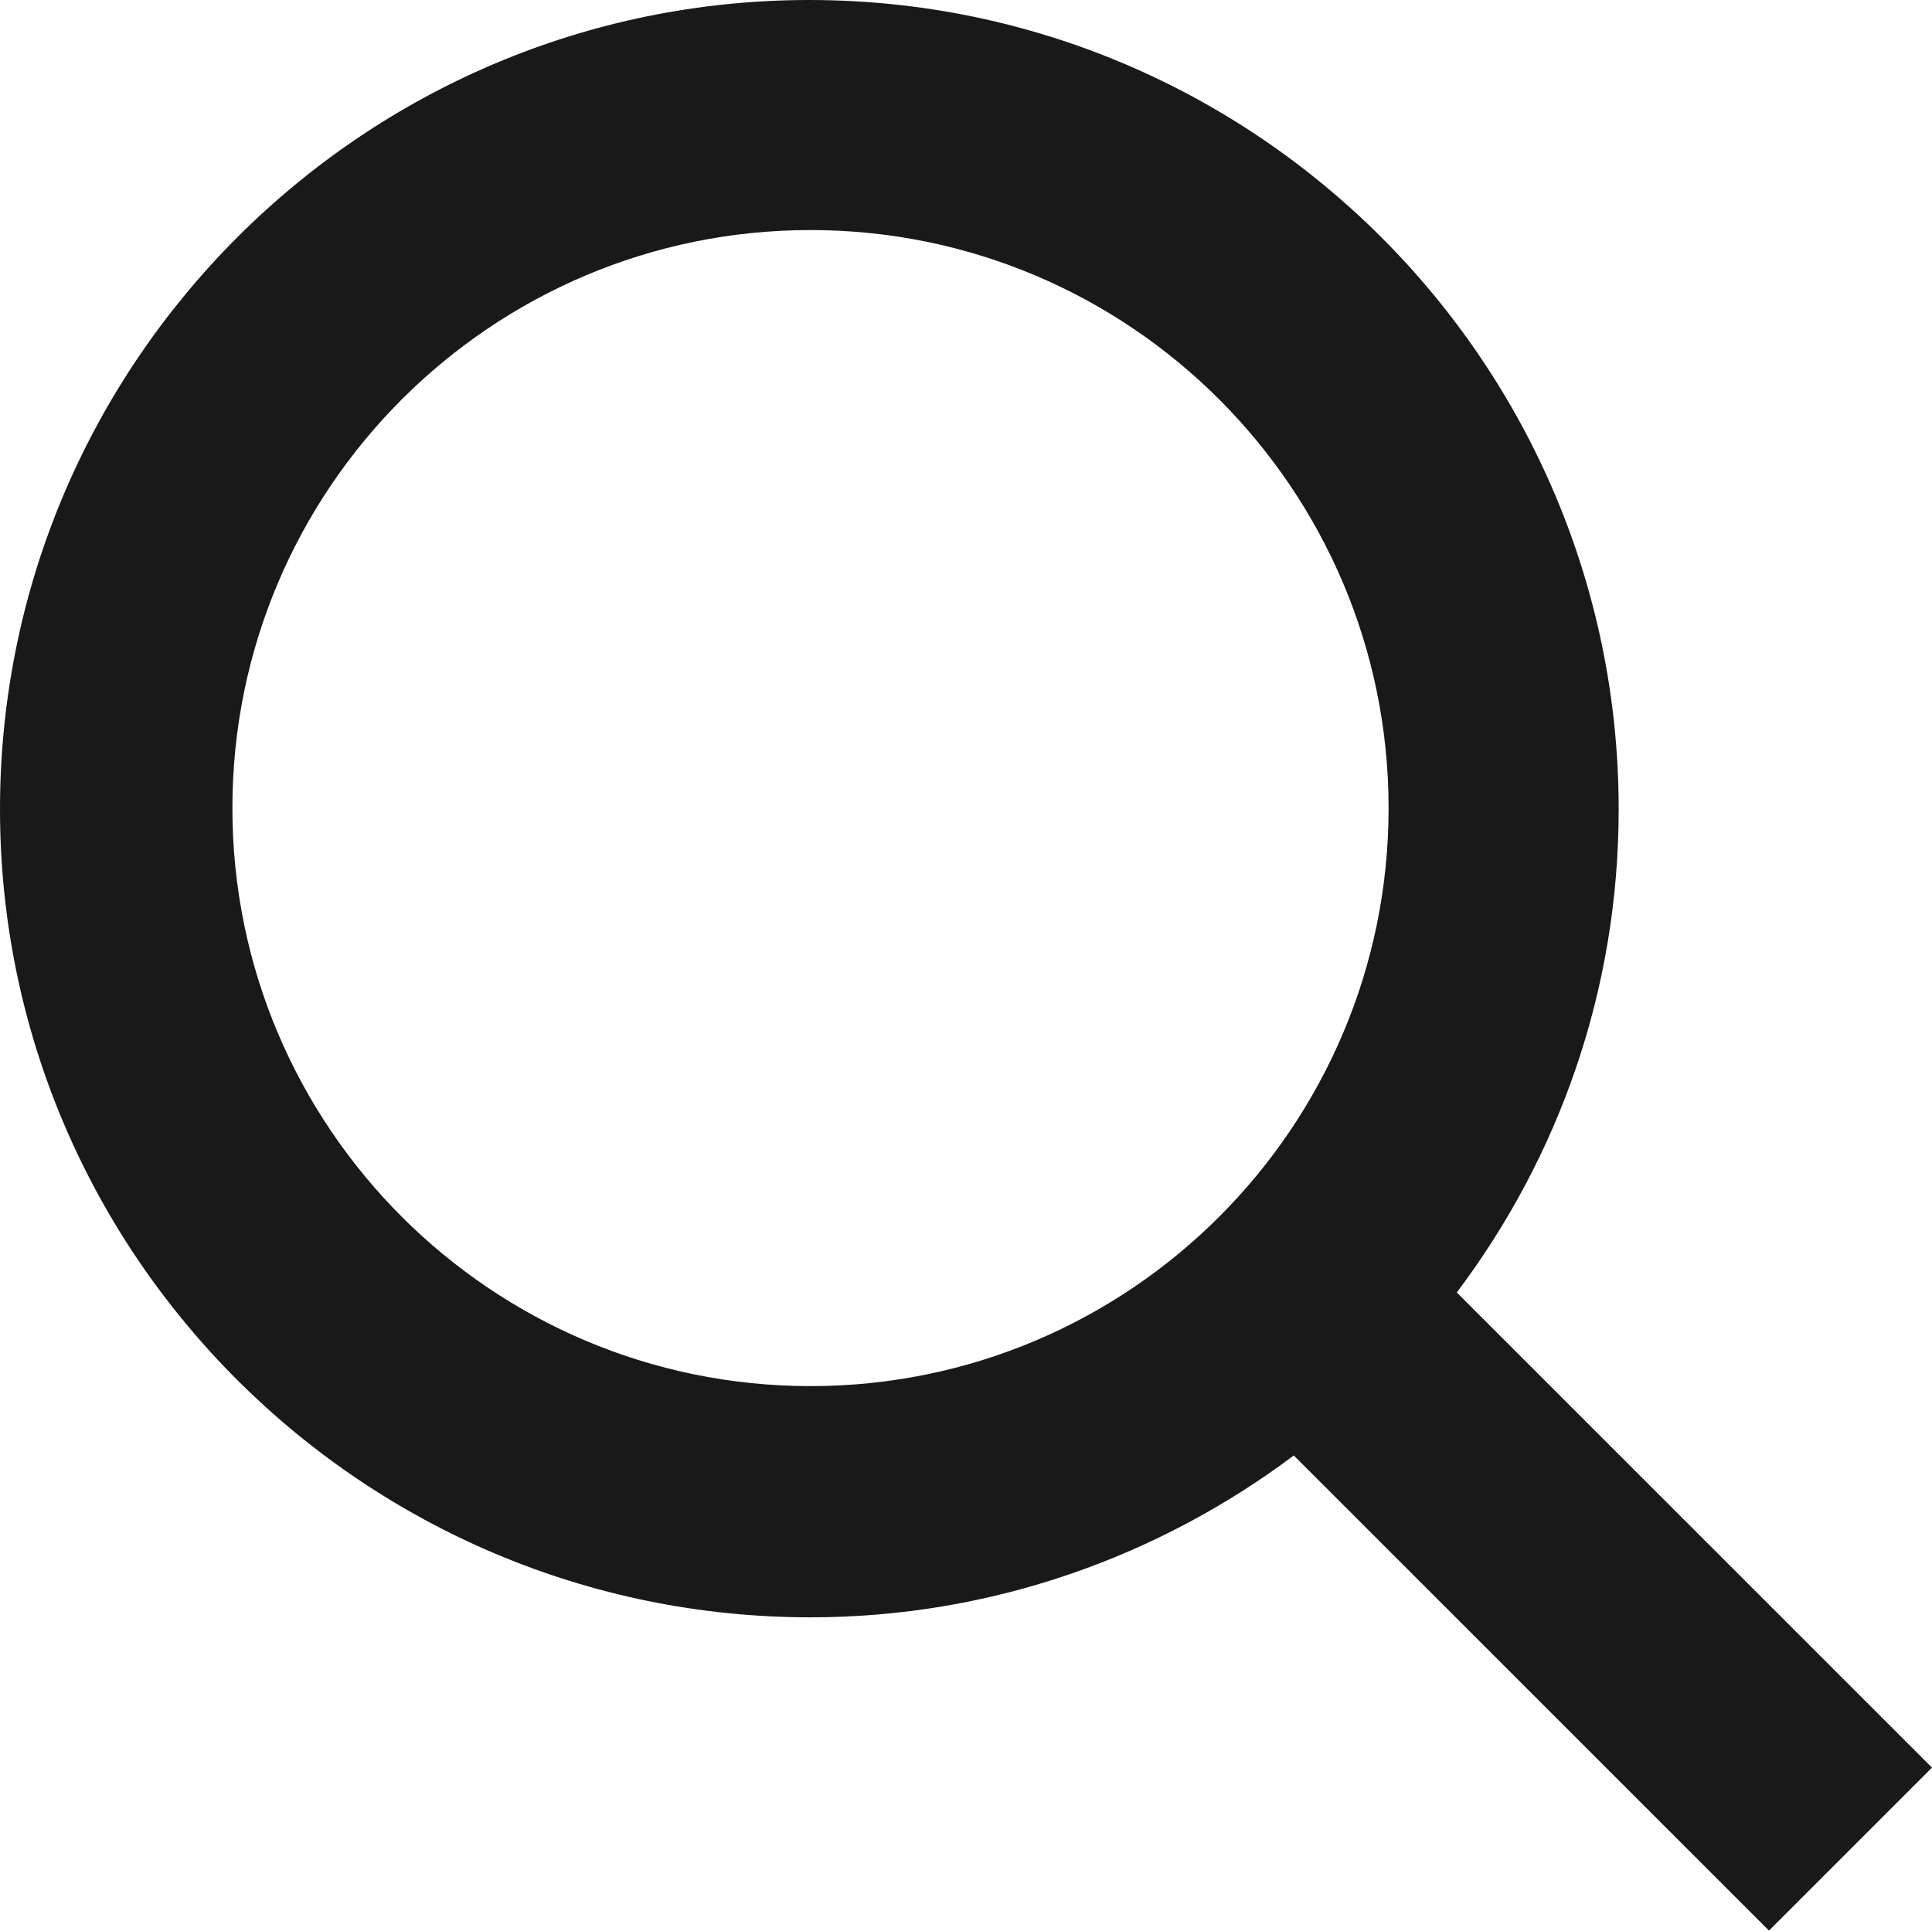
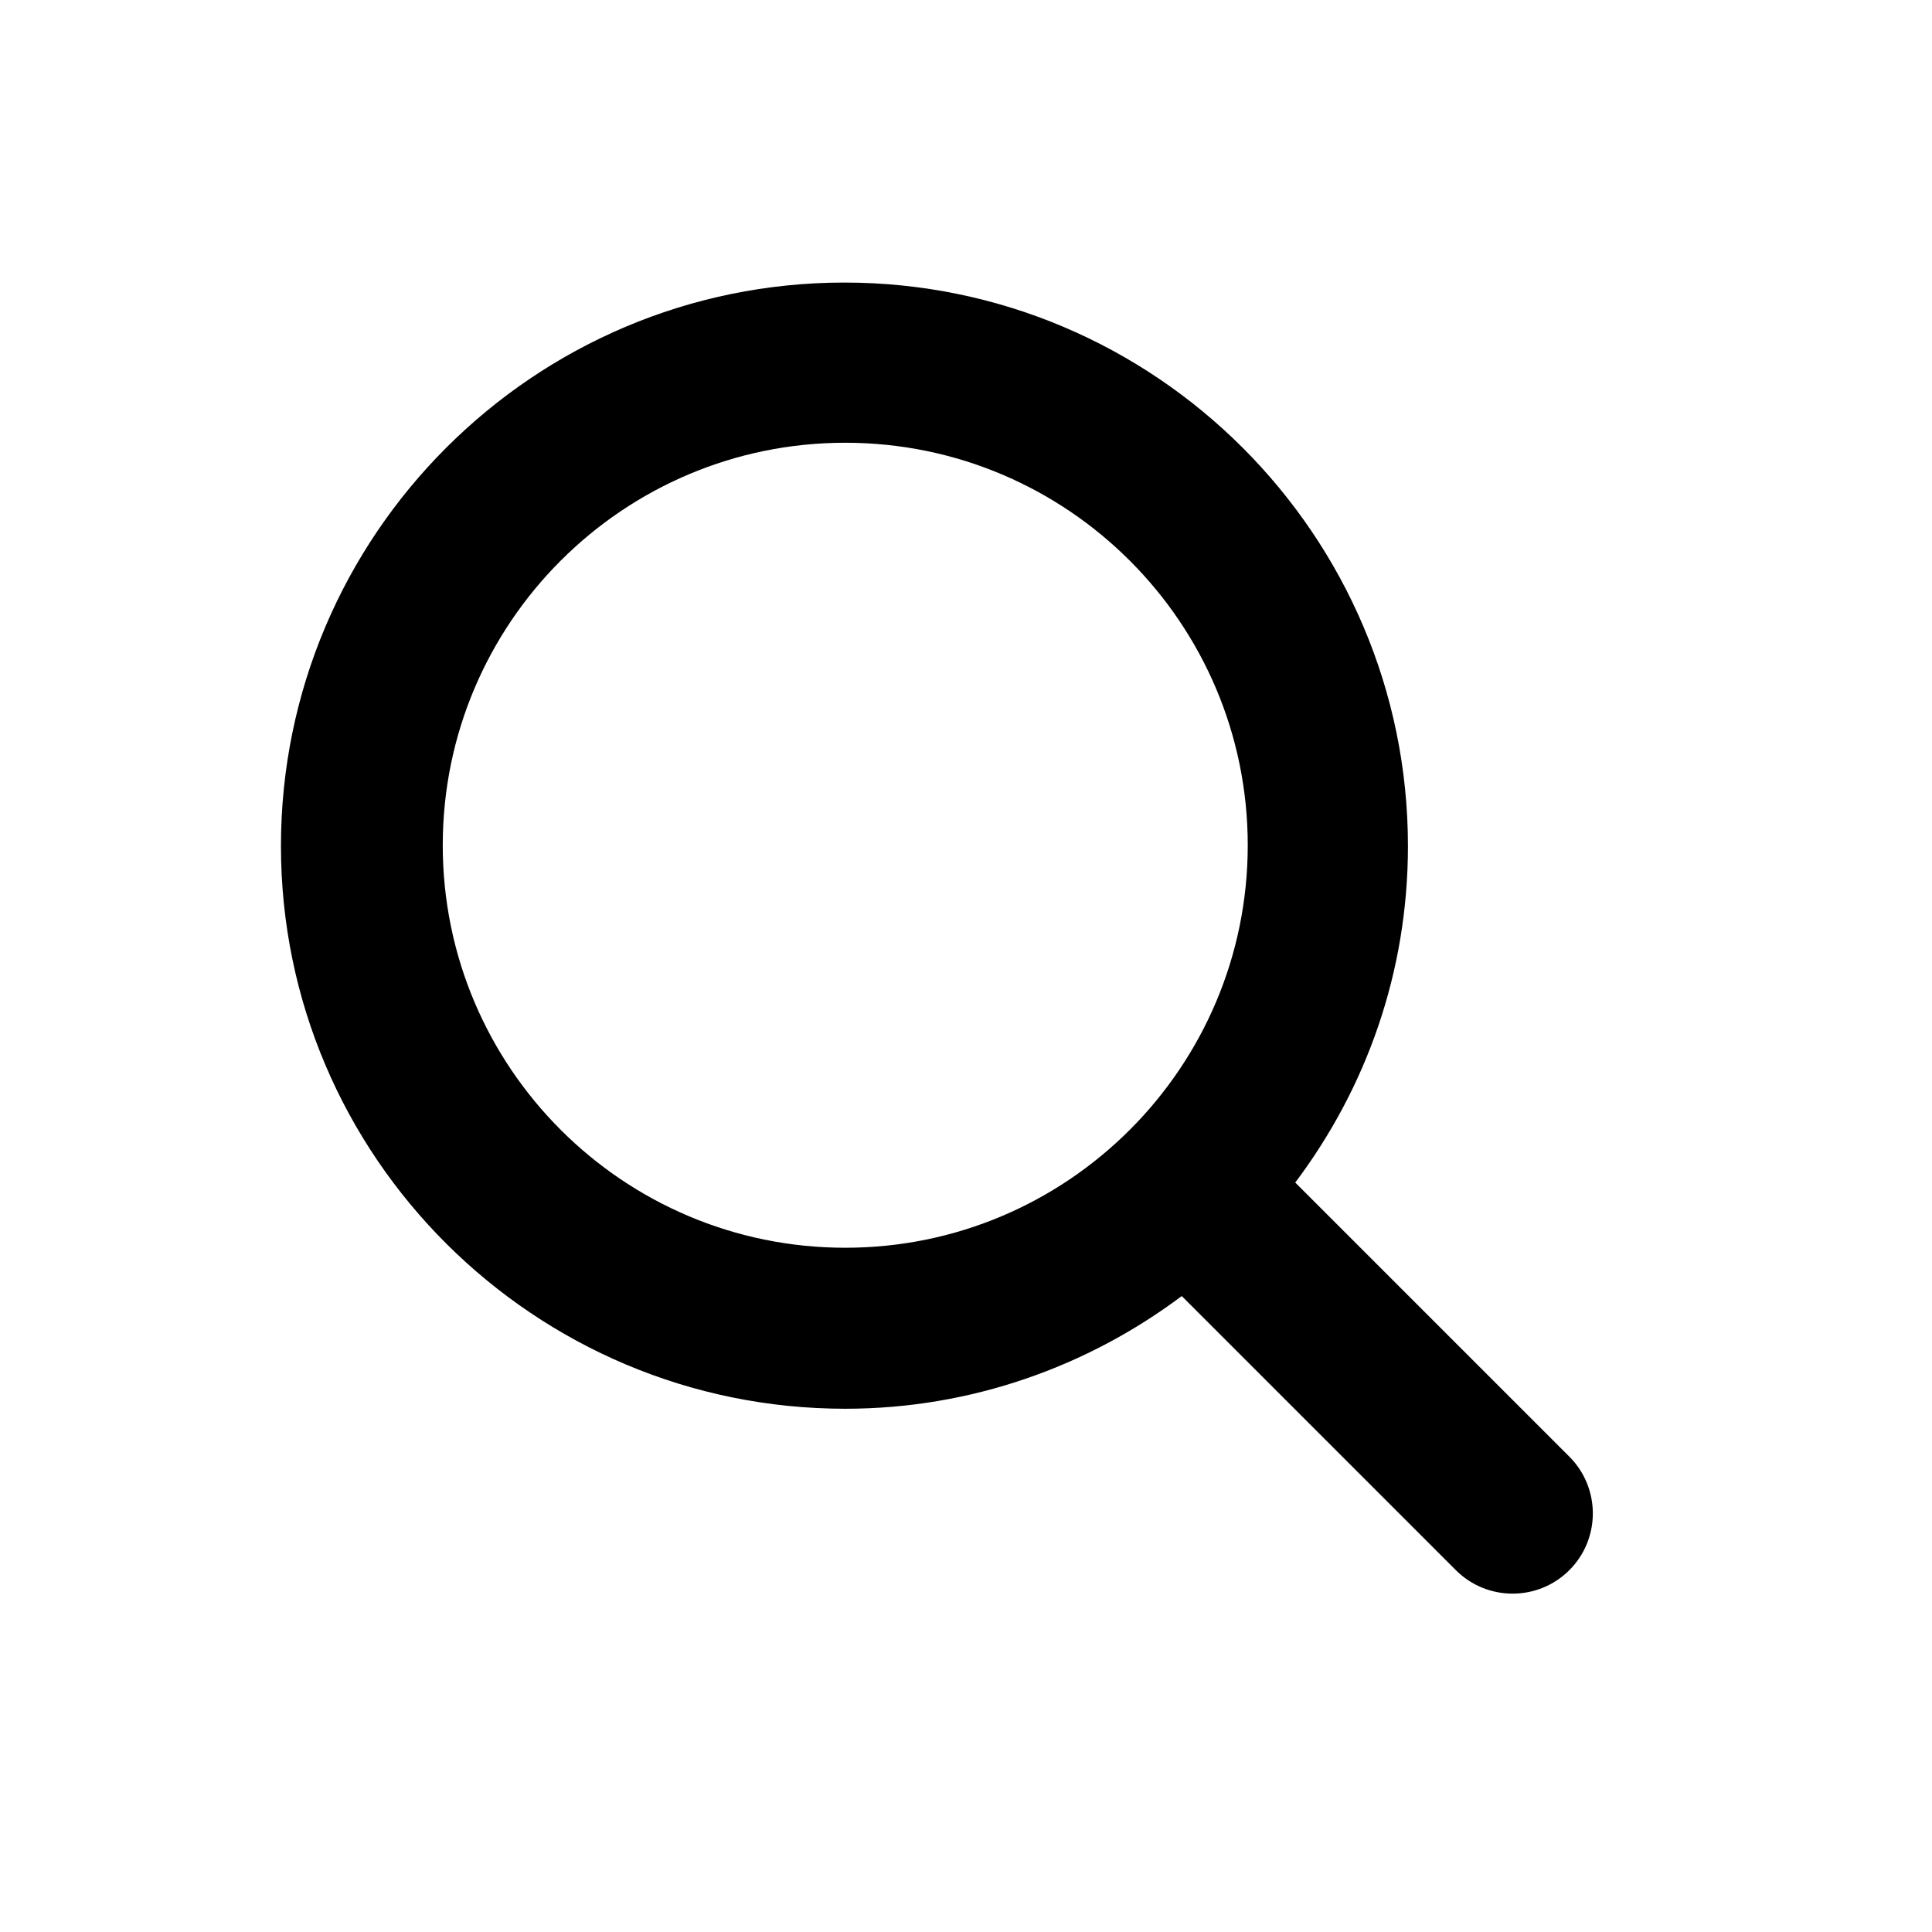
- <svg xmlns="http://www.w3.org/2000/svg" preserveAspectRatio="none" width="100%" height="100%" overflow="visible" style="display: block;" viewBox="0 0 16.71 16.7" fill="none">
-   <path id="Vector" d="M7.01 13.99C8.58 13.99 10.03 13.46 11.19 12.59L15.3 16.7L16.71 15.29L12.6 11.18C13.48 10.01 14 8.57 14 7C14 3.14 10.86 0 7 0C3.14 0 0 3.14 0 7C0 10.86 3.15 13.99 7.01 13.99ZM7.01 1.99C9.77 1.99 12.01 4.23 12.01 6.99C12.01 9.75 9.77 11.99 7.01 11.99C4.25 11.99 2.01 9.75 2.01 6.99C2.01 4.23 4.25 1.99 7.01 1.99Z" fill="#000000" fill-opacity="0.9" />
+ <svg xmlns="http://www.w3.org/2000/svg" preserveAspectRatio="none" width="100%" height="100%" overflow="visible" style="display: block;" viewBox="0 0 24 24" fill="none">
+   <path d="M10.5 17.5C12.07 17.5 13.52 16.97 14.68 16.1L18.085 19.505C18.474 19.894 19.106 19.894 19.495 19.505C19.884 19.116 19.884 18.484 19.495 18.095L16.09 14.69C16.97 13.52 17.49 12.08 17.49 10.51C17.49 6.65 14.35 3.51 10.49 3.51C6.63 3.51 3.49 6.65 3.49 10.51C3.49 14.37 6.64 17.5 10.5 17.5ZM10.5 5.5C13.26 5.5 15.5 7.74 15.5 10.5C15.5 13.26 13.26 15.5 10.5 15.5C7.74 15.5 5.5 13.26 5.5 10.5C5.5 7.74 7.74 5.5 10.5 5.5Z" fill="black" />
</svg>
